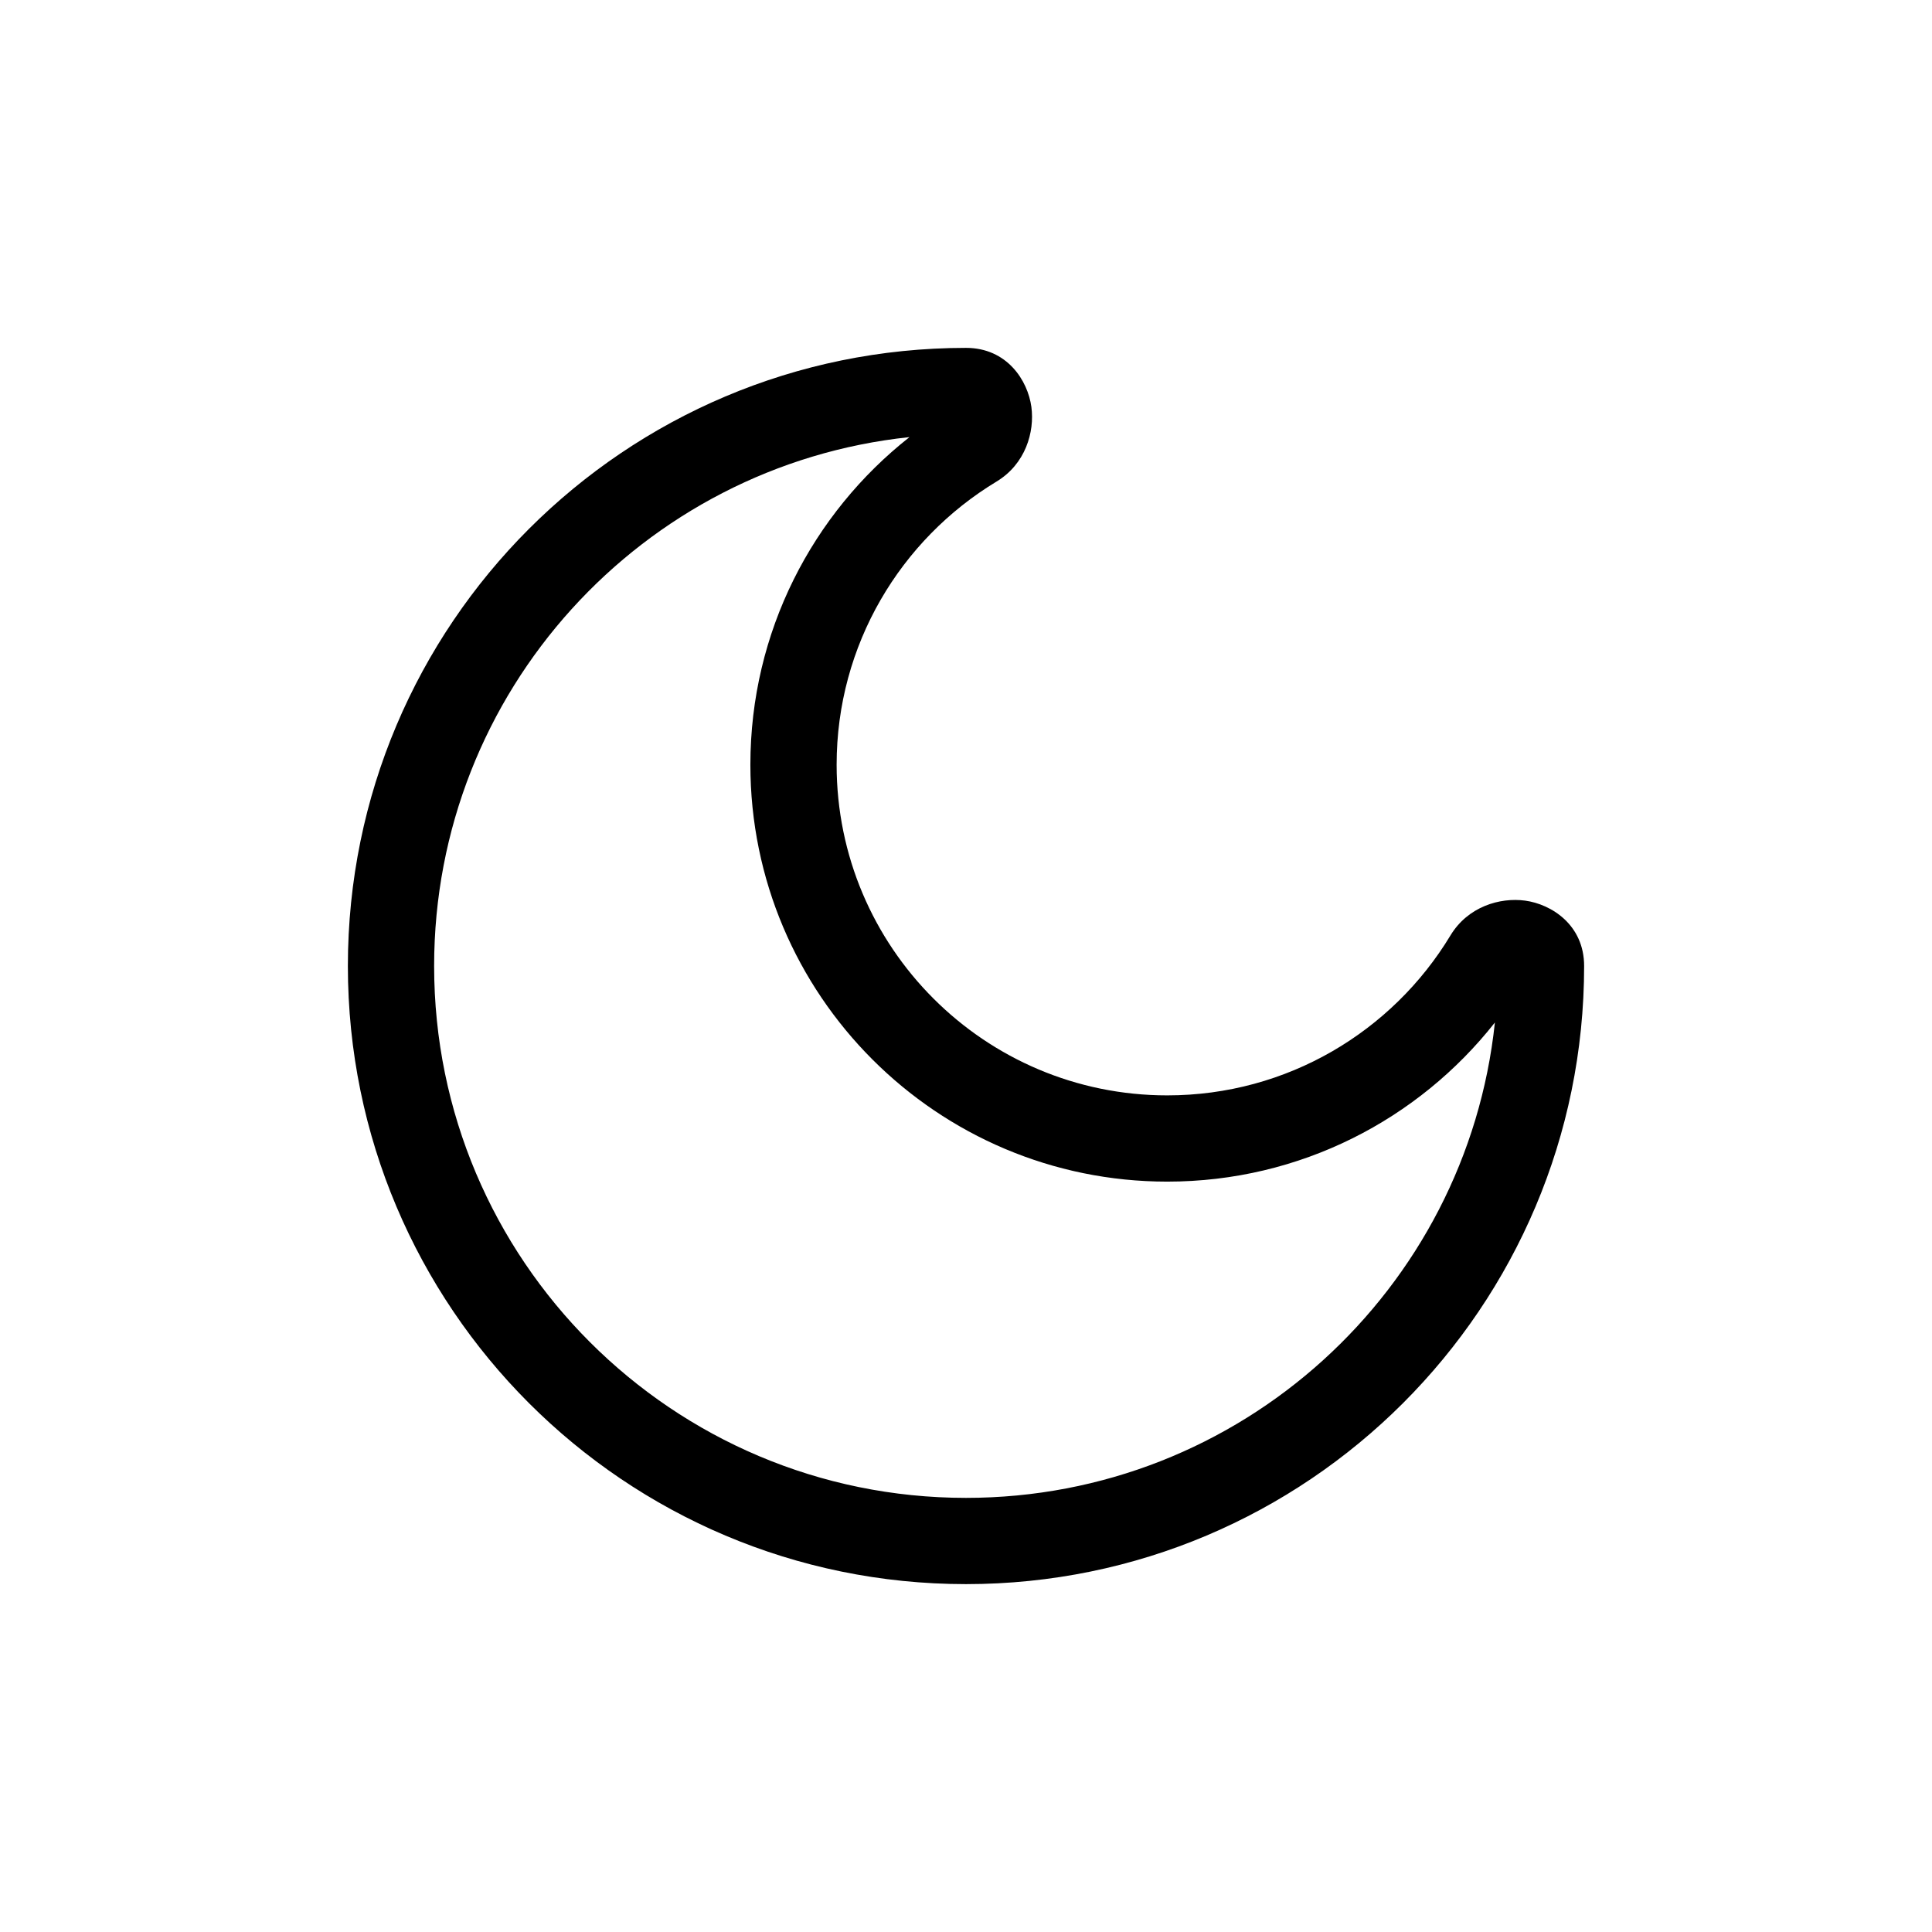
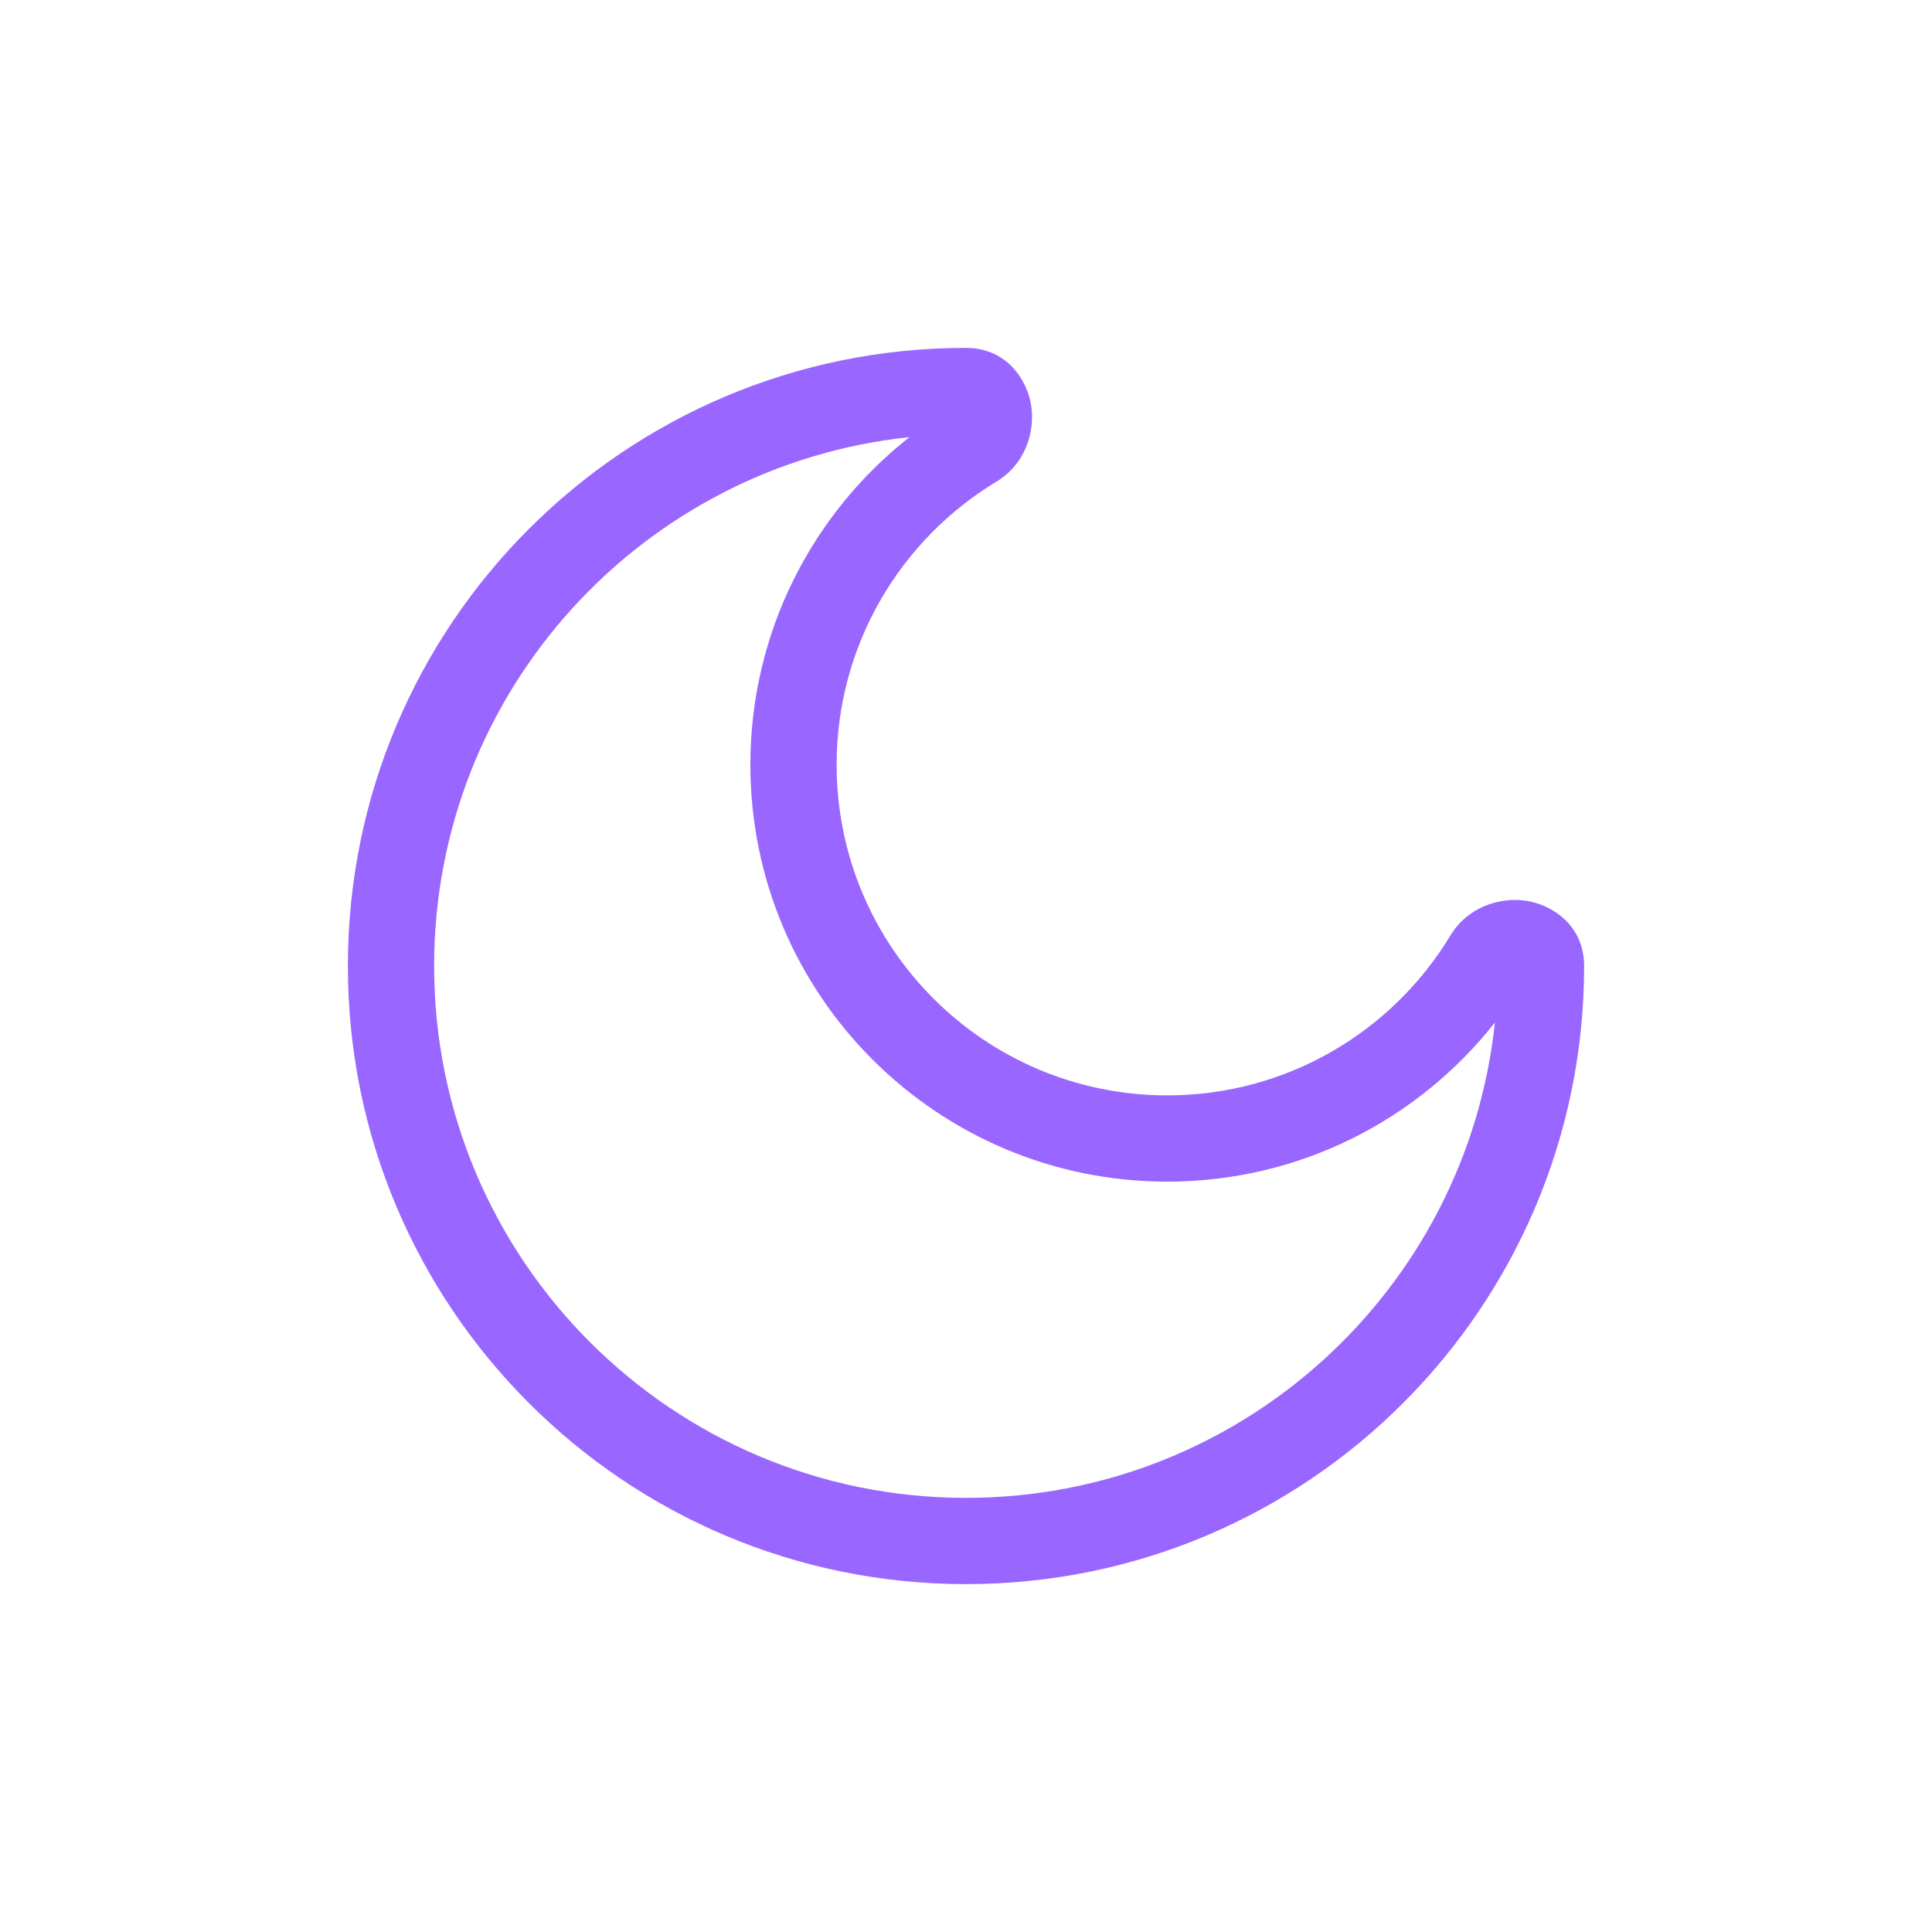
- <svg xmlns="http://www.w3.org/2000/svg" width="38px" height="38px" viewBox="-4.8 -4.8 33.60 33.60" fill="none" stroke="">
+ <svg xmlns="http://www.w3.org/2000/svg" width="10px" height="10px" viewBox="-4.8 -4.8 33.60 33.60" fill="none" stroke="">
  <g id="SVGRepo_bgCarrier" stroke-width="0" />
  <g id="SVGRepo_tracerCarrier" stroke-linecap="round" stroke-linejoin="round" />
  <g id="SVGRepo_iconCarrier">
-     <path fill-rule="evenodd" clip-rule="evenodd" d="M11.017 2.802C6.371 3.292 2.75 7.223 2.75 12C2.75 17.109 6.891 21.25 12 21.25C16.777 21.25 20.708 17.629 21.198 12.983C19.872 14.667 17.813 15.75 15.5 15.75C11.496 15.75 8.25 12.504 8.25 8.5C8.25 6.187 9.333 4.128 11.017 2.802ZM1.25 12C1.25 6.063 6.063 1.25 12 1.25C12.717 1.25 13.075 1.821 13.137 2.276C13.196 2.714 13.034 3.271 12.531 3.575C10.863 4.583 9.75 6.412 9.75 8.5C9.75 11.676 12.324 14.25 15.5 14.25C17.588 14.25 19.417 13.137 20.425 11.469C20.729 10.966 21.286 10.804 21.724 10.863C22.179 10.925 22.75 11.283 22.75 12C22.75 17.937 17.937 22.75 12 22.75C6.063 22.75 1.25 17.937 1.25 12Z" fill="#000000" />
+     <path fill-rule="evenodd" clip-rule="evenodd" d="M11.017 2.802C6.371 3.292 2.75 7.223 2.75 12C2.75 17.109 6.891 21.25 12 21.25C16.777 21.25 20.708 17.629 21.198 12.983C19.872 14.667 17.813 15.75 15.5 15.75C11.496 15.75 8.25 12.504 8.25 8.5C8.25 6.187 9.333 4.128 11.017 2.802ZM1.25 12C1.25 6.063 6.063 1.25 12 1.25C12.717 1.25 13.075 1.821 13.137 2.276C13.196 2.714 13.034 3.271 12.531 3.575C10.863 4.583 9.75 6.412 9.75 8.5C9.75 11.676 12.324 14.25 15.5 14.25C17.588 14.25 19.417 13.137 20.425 11.469C20.729 10.966 21.286 10.804 21.724 10.863C22.179 10.925 22.75 11.283 22.75 12C22.75 17.937 17.937 22.75 12 22.75C6.063 22.75 1.25 17.937 1.25 12Z" fill="#9966FF" />
  </g>
</svg>
